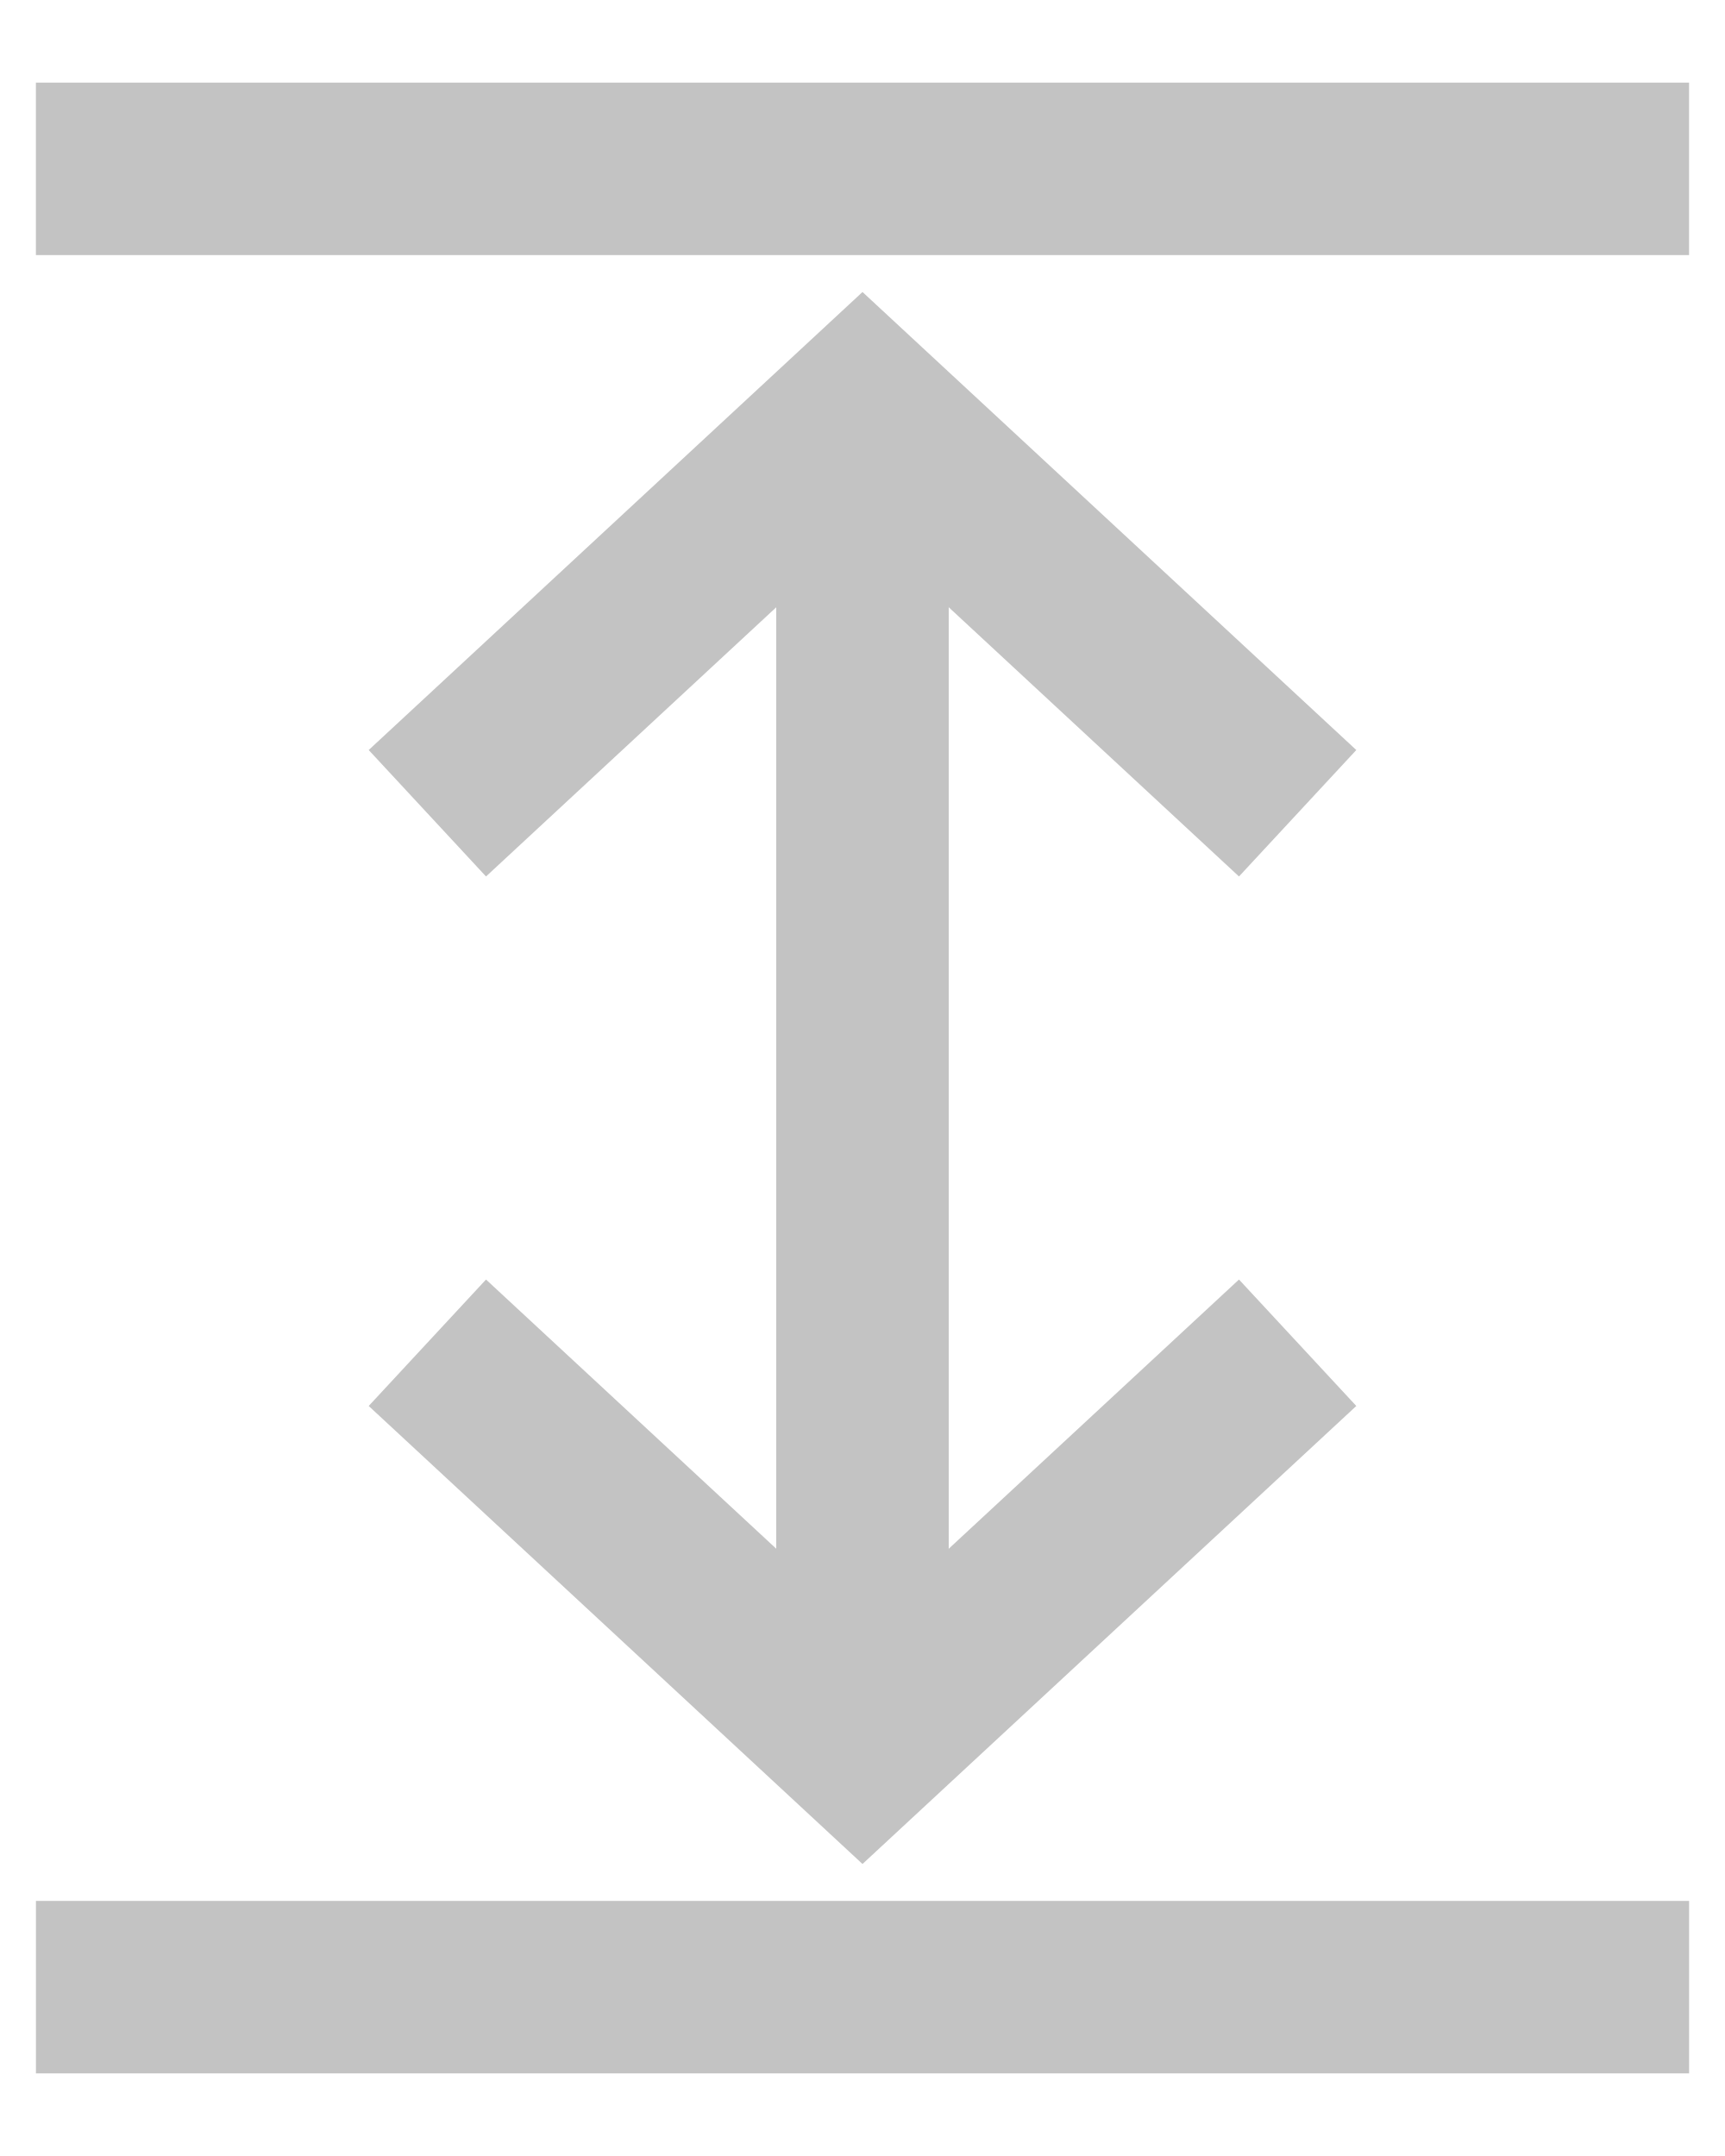
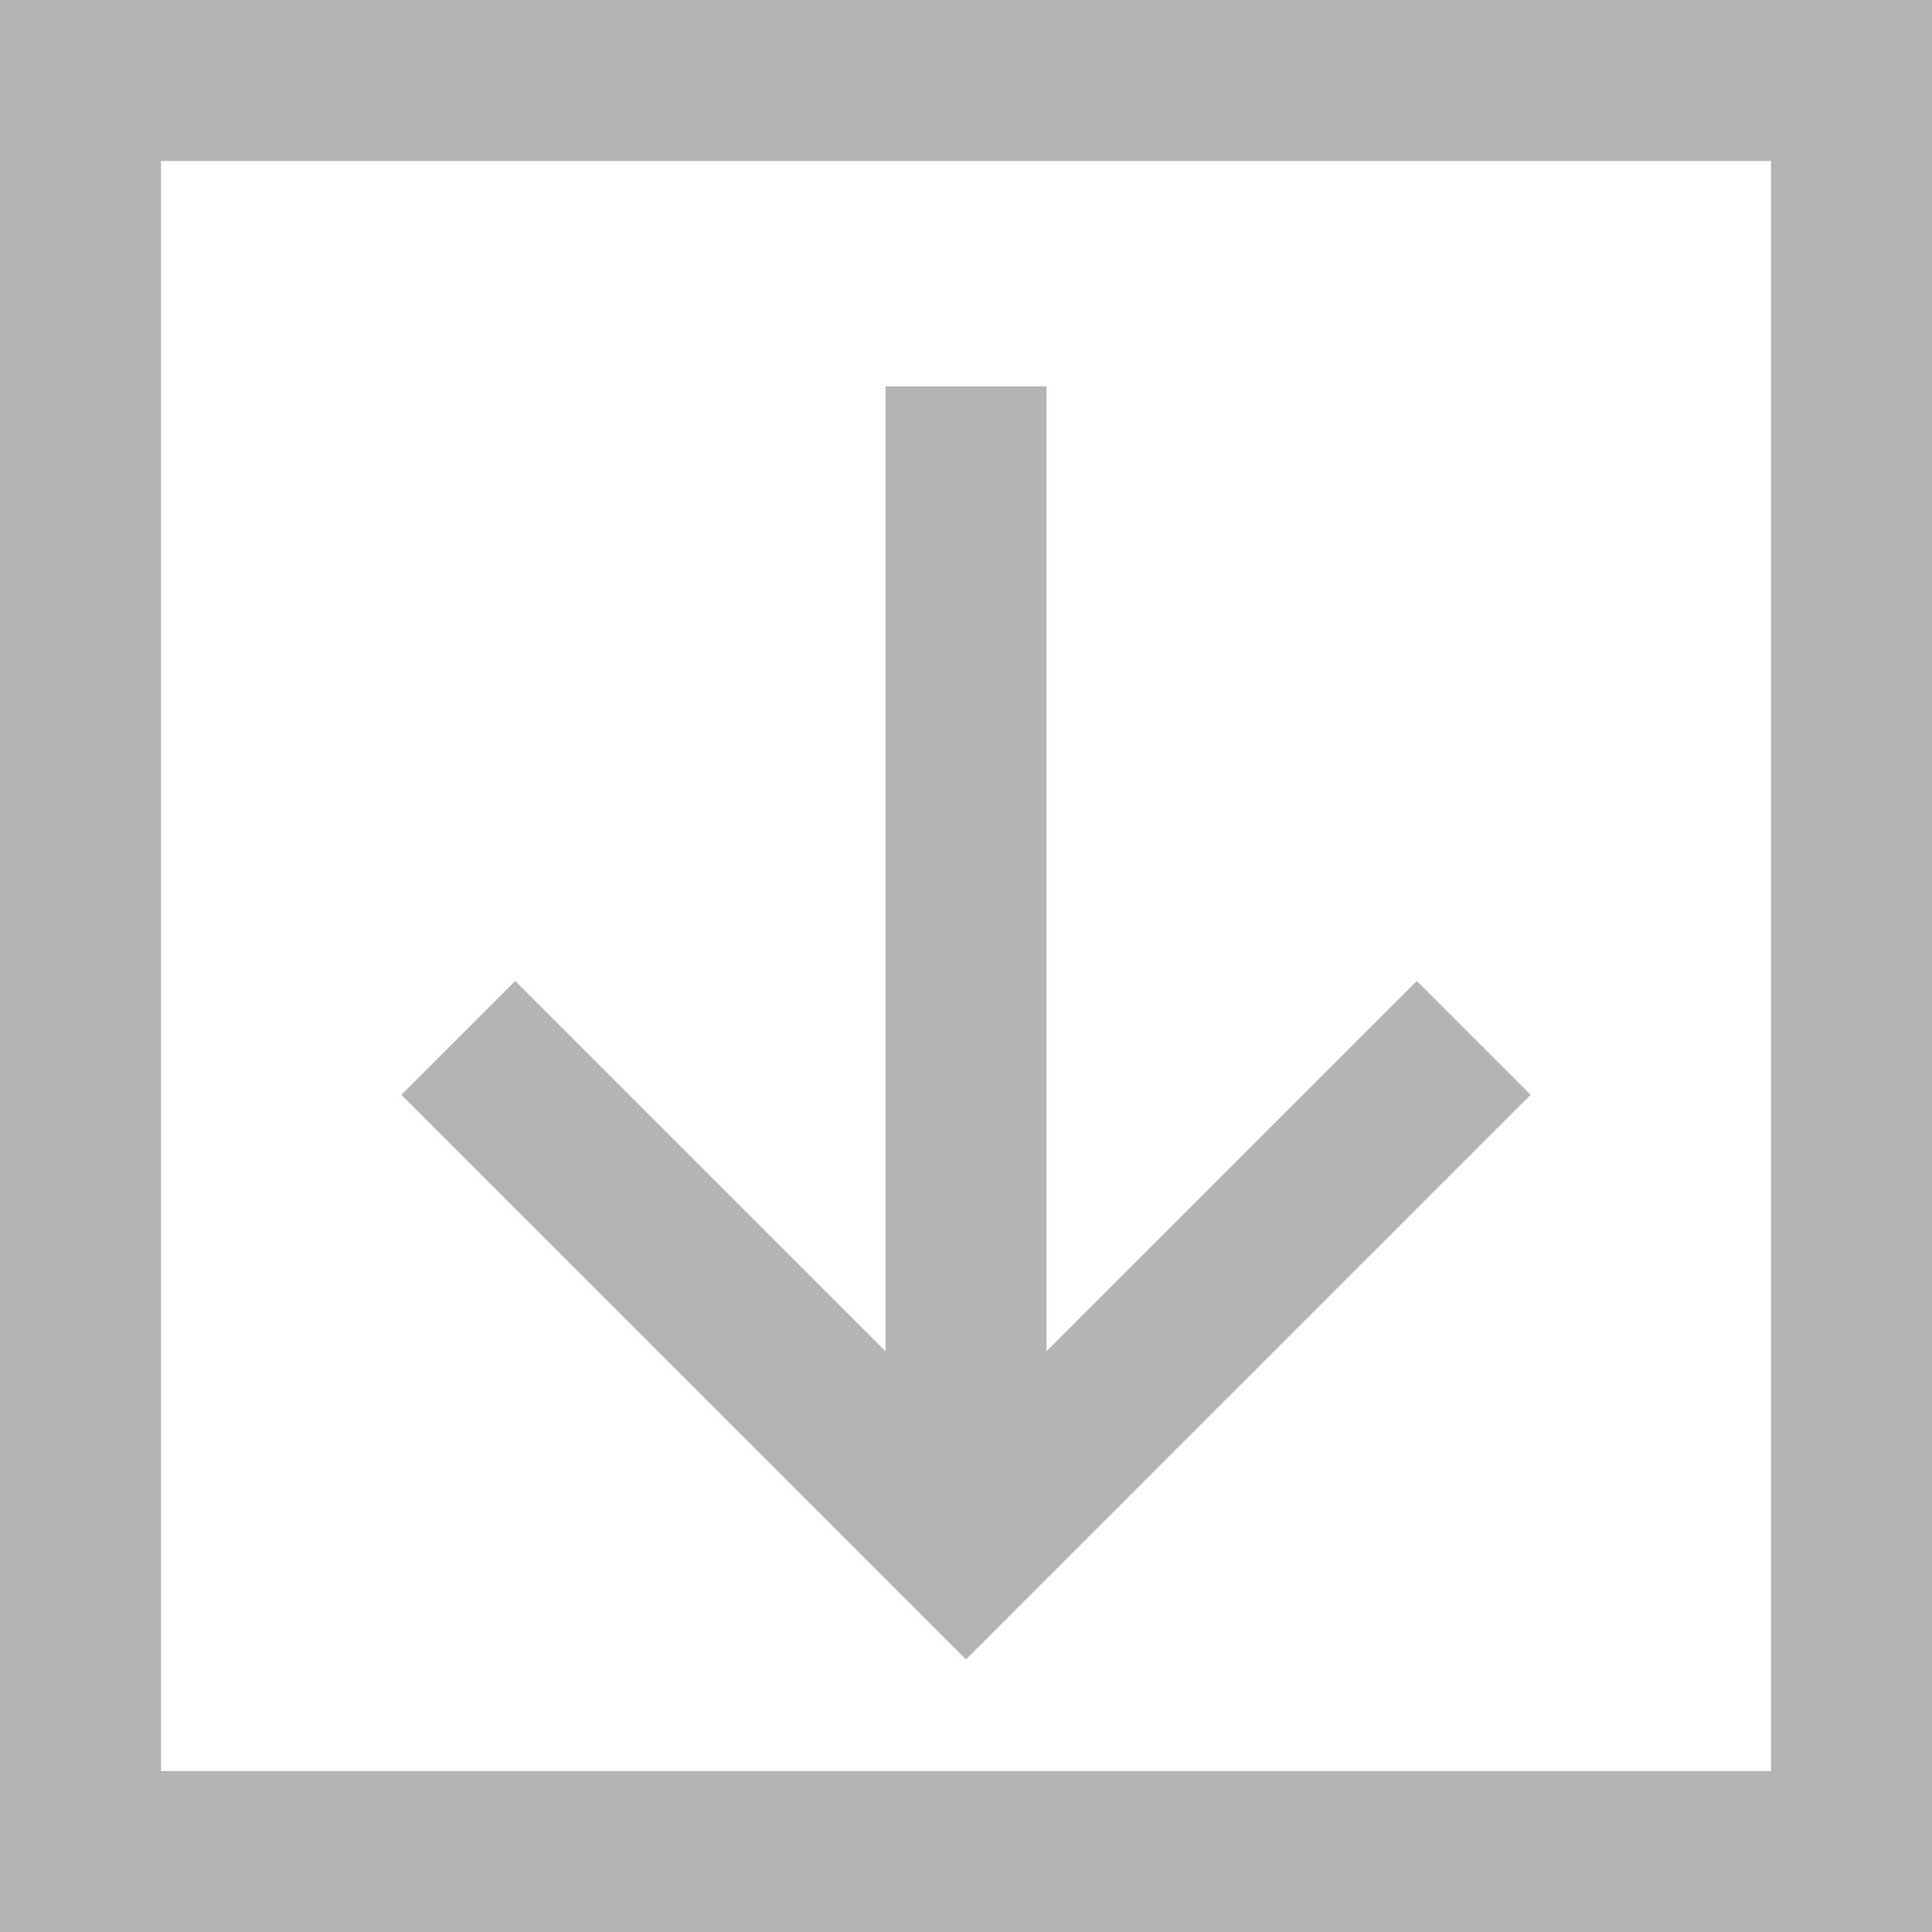
- <svg xmlns="http://www.w3.org/2000/svg" width="20px" height="25px" viewBox="0 0 20 25" version="1.1">
+ <svg xmlns="http://www.w3.org/2000/svg" width="24px" height="24px" viewBox="0 0 24 24" version="1.1">
  <defs />
-   <g id="Components" stroke="none" stroke-width="1" fill="none" fill-rule="evenodd" opacity="0.4">
-     <g id="Toolkit-Documentation:-Components" transform="translate(-939, -453)" stroke="#696969" stroke-width="2">
-       <g id="Layout" transform="translate(934, 273)">
-         <g id="Expansion-Panel" transform="translate(5, 166)">
-           <g id="Group-9" transform="translate(0, 14)">
-             <path d="M2.499,12.017 L17.499,12.017" id="Shape" transform="translate(9.999329, 12.01735) rotate(-270) translate(-9.999329, -12.01735) " />
-             <polyline id="Shape" stroke-linecap="square" transform="translate(10, 18.25) rotate(-270) translate(-10, -18.25) " points="8 13.938 12 18.25 8 22.562" />
-             <polyline id="Shape" stroke-linecap="square" transform="translate(10, 6.75) rotate(-270) translate(-10, -6.75) " points="12 11.062 8 6.75 12 2.438" />
-             <path d="M10,-7.625 L10,11.542" id="Shape" transform="translate(10, 1.958333) rotate(-270) translate(-10, -1.958333) " />
-             <path d="M10,13.458 L10,32.625" id="Shape" transform="translate(10, 23.04167) rotate(-270) translate(-10, -23.04167) " />
+   <g id="Components" stroke="none" stroke-width="1" fill="none" fill-rule="evenodd" opacity="0.5">
+     <g id="Toolkit-Documentation:-Components" transform="translate(-937, -755)" stroke="#696969" stroke-width="2">
+       <g id="Layout" transform="translate(934, 575)">
+         <g id="Expansion-Panel" transform="translate(3, 166)">
+           <g id="square-simple-down" transform="translate(0, 14)">
+             <path d="M12,4.8 L12,19.2" id="Shape" />
+             <rect id="Rectangle-path" transform="translate(12, 12) rotate(90) translate(-12, -12) " x="1" y="1" width="22" height="22" />
+             <polyline id="Shape" stroke-linecap="square" points="17.6 13.6 12 19.2 6.4 13.6" />
          </g>
        </g>
      </g>
    </g>
  </g>
</svg>
